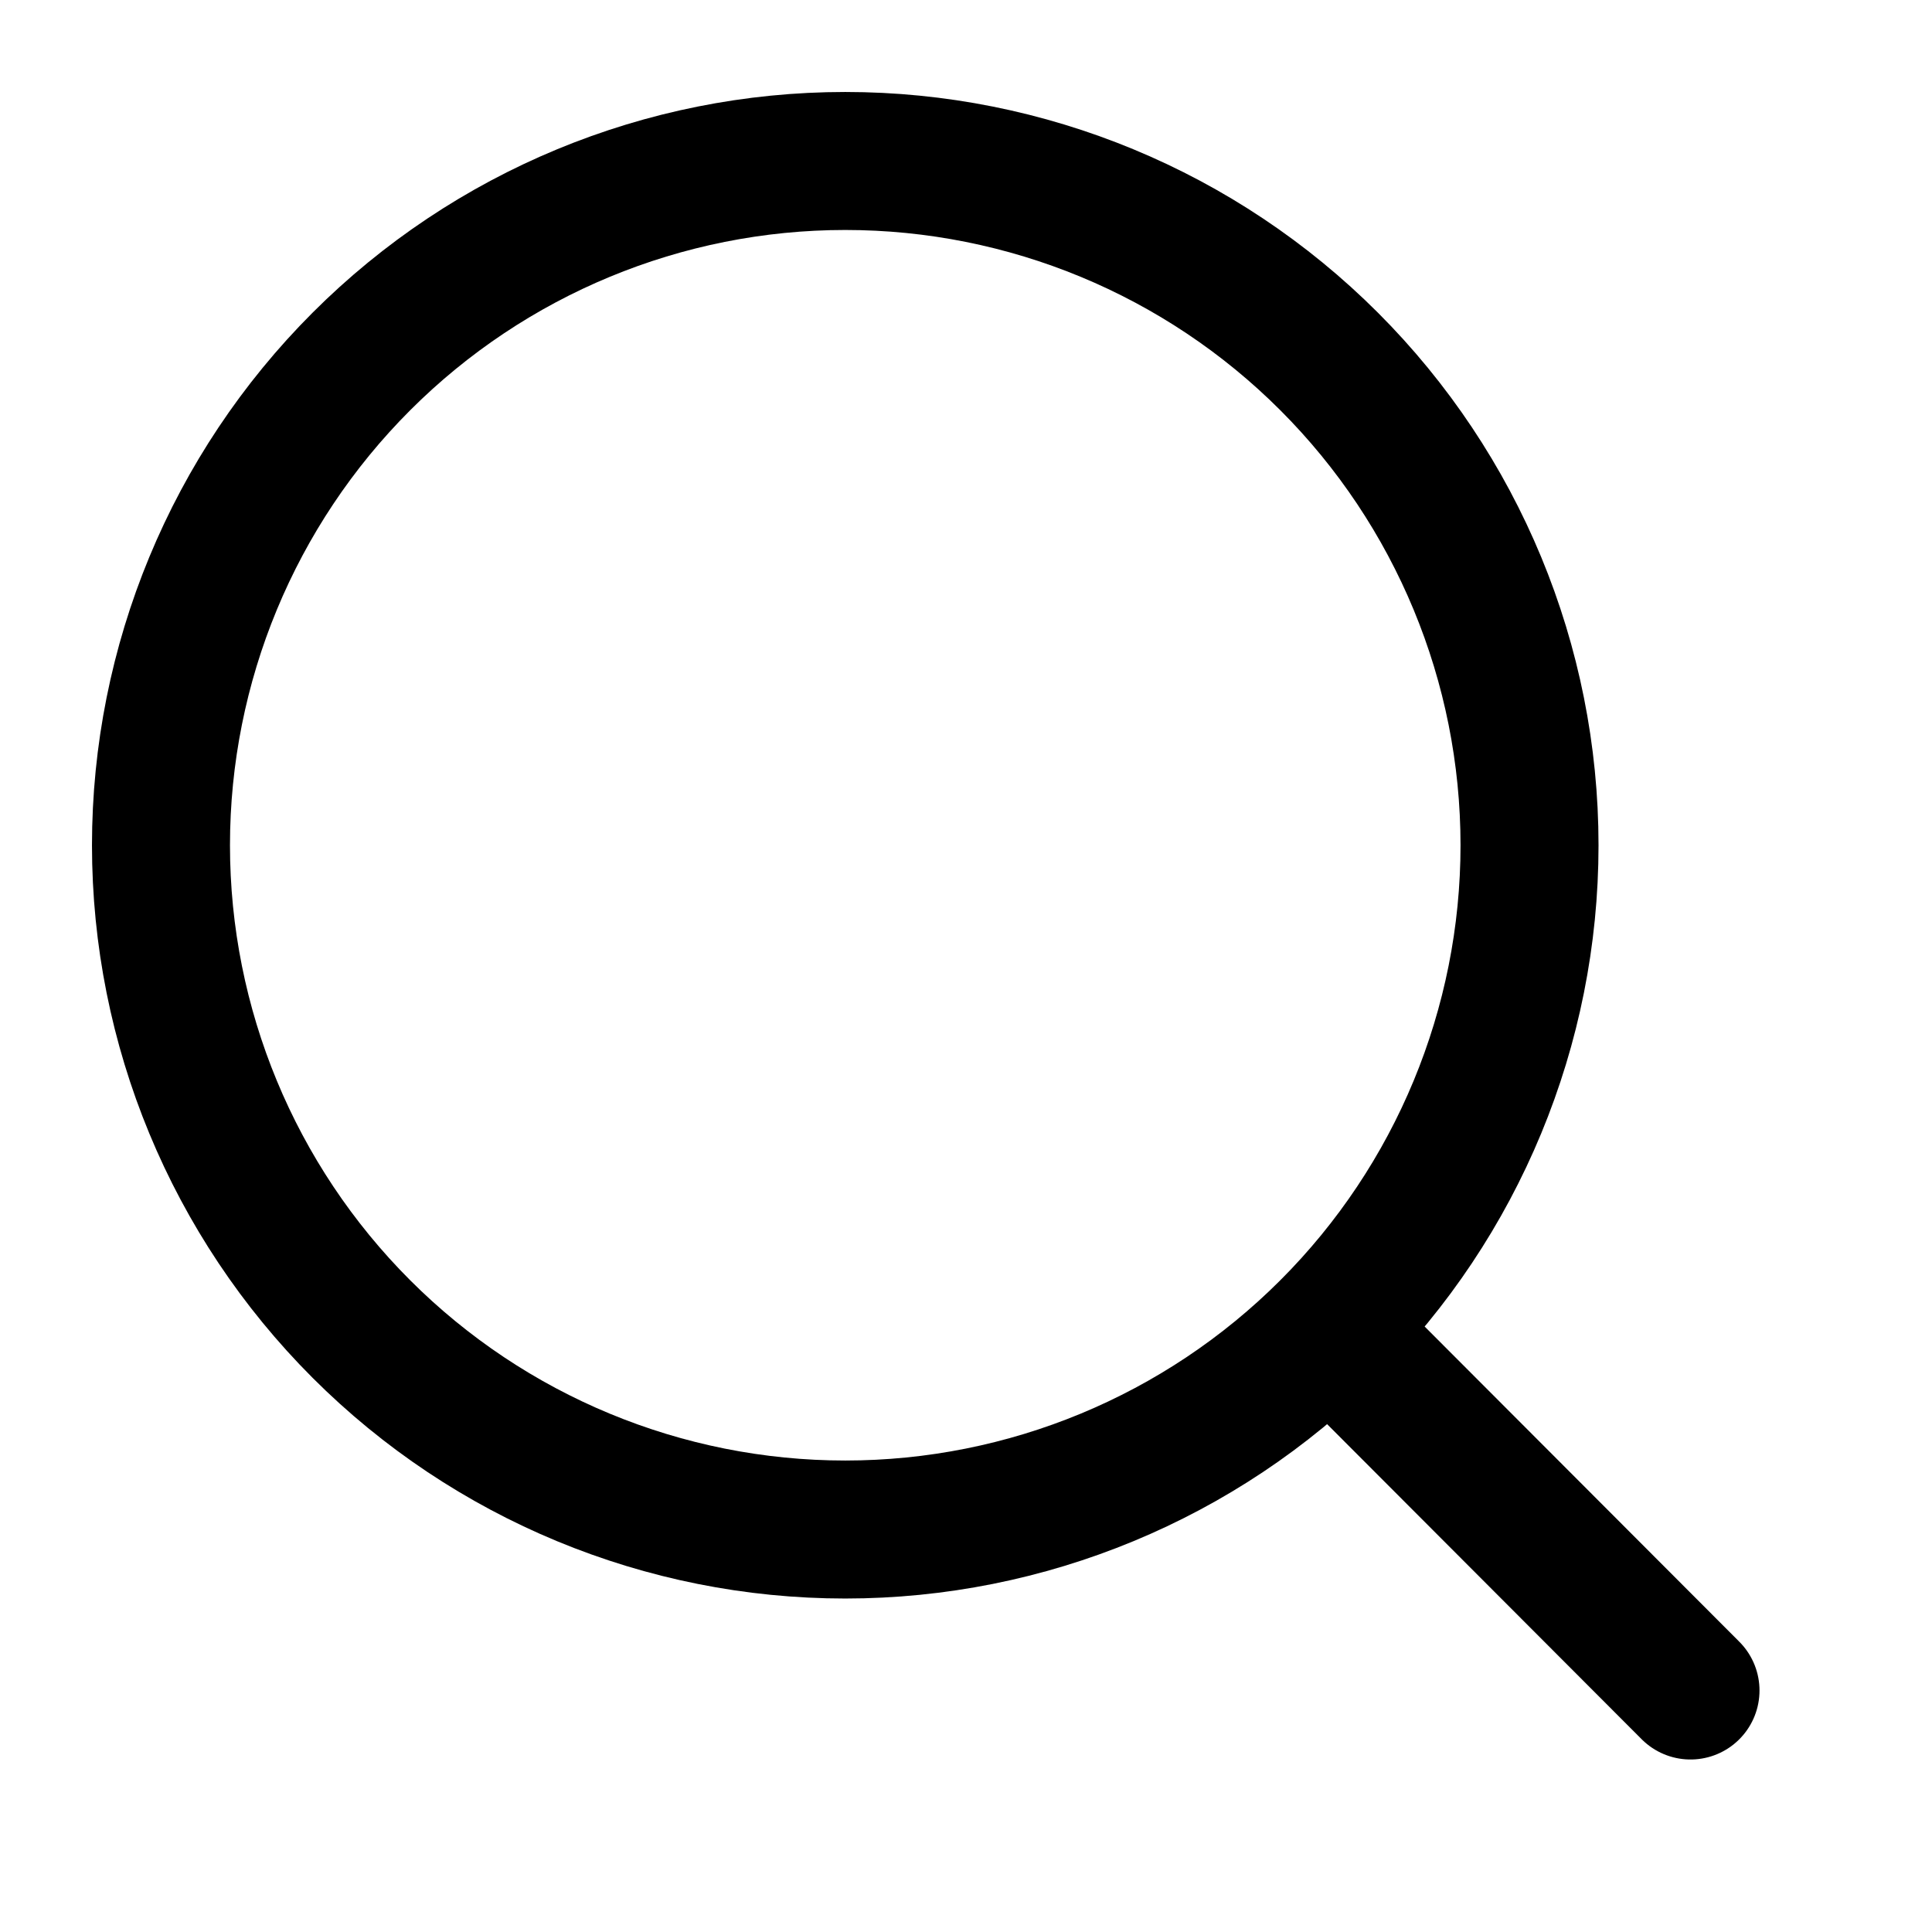
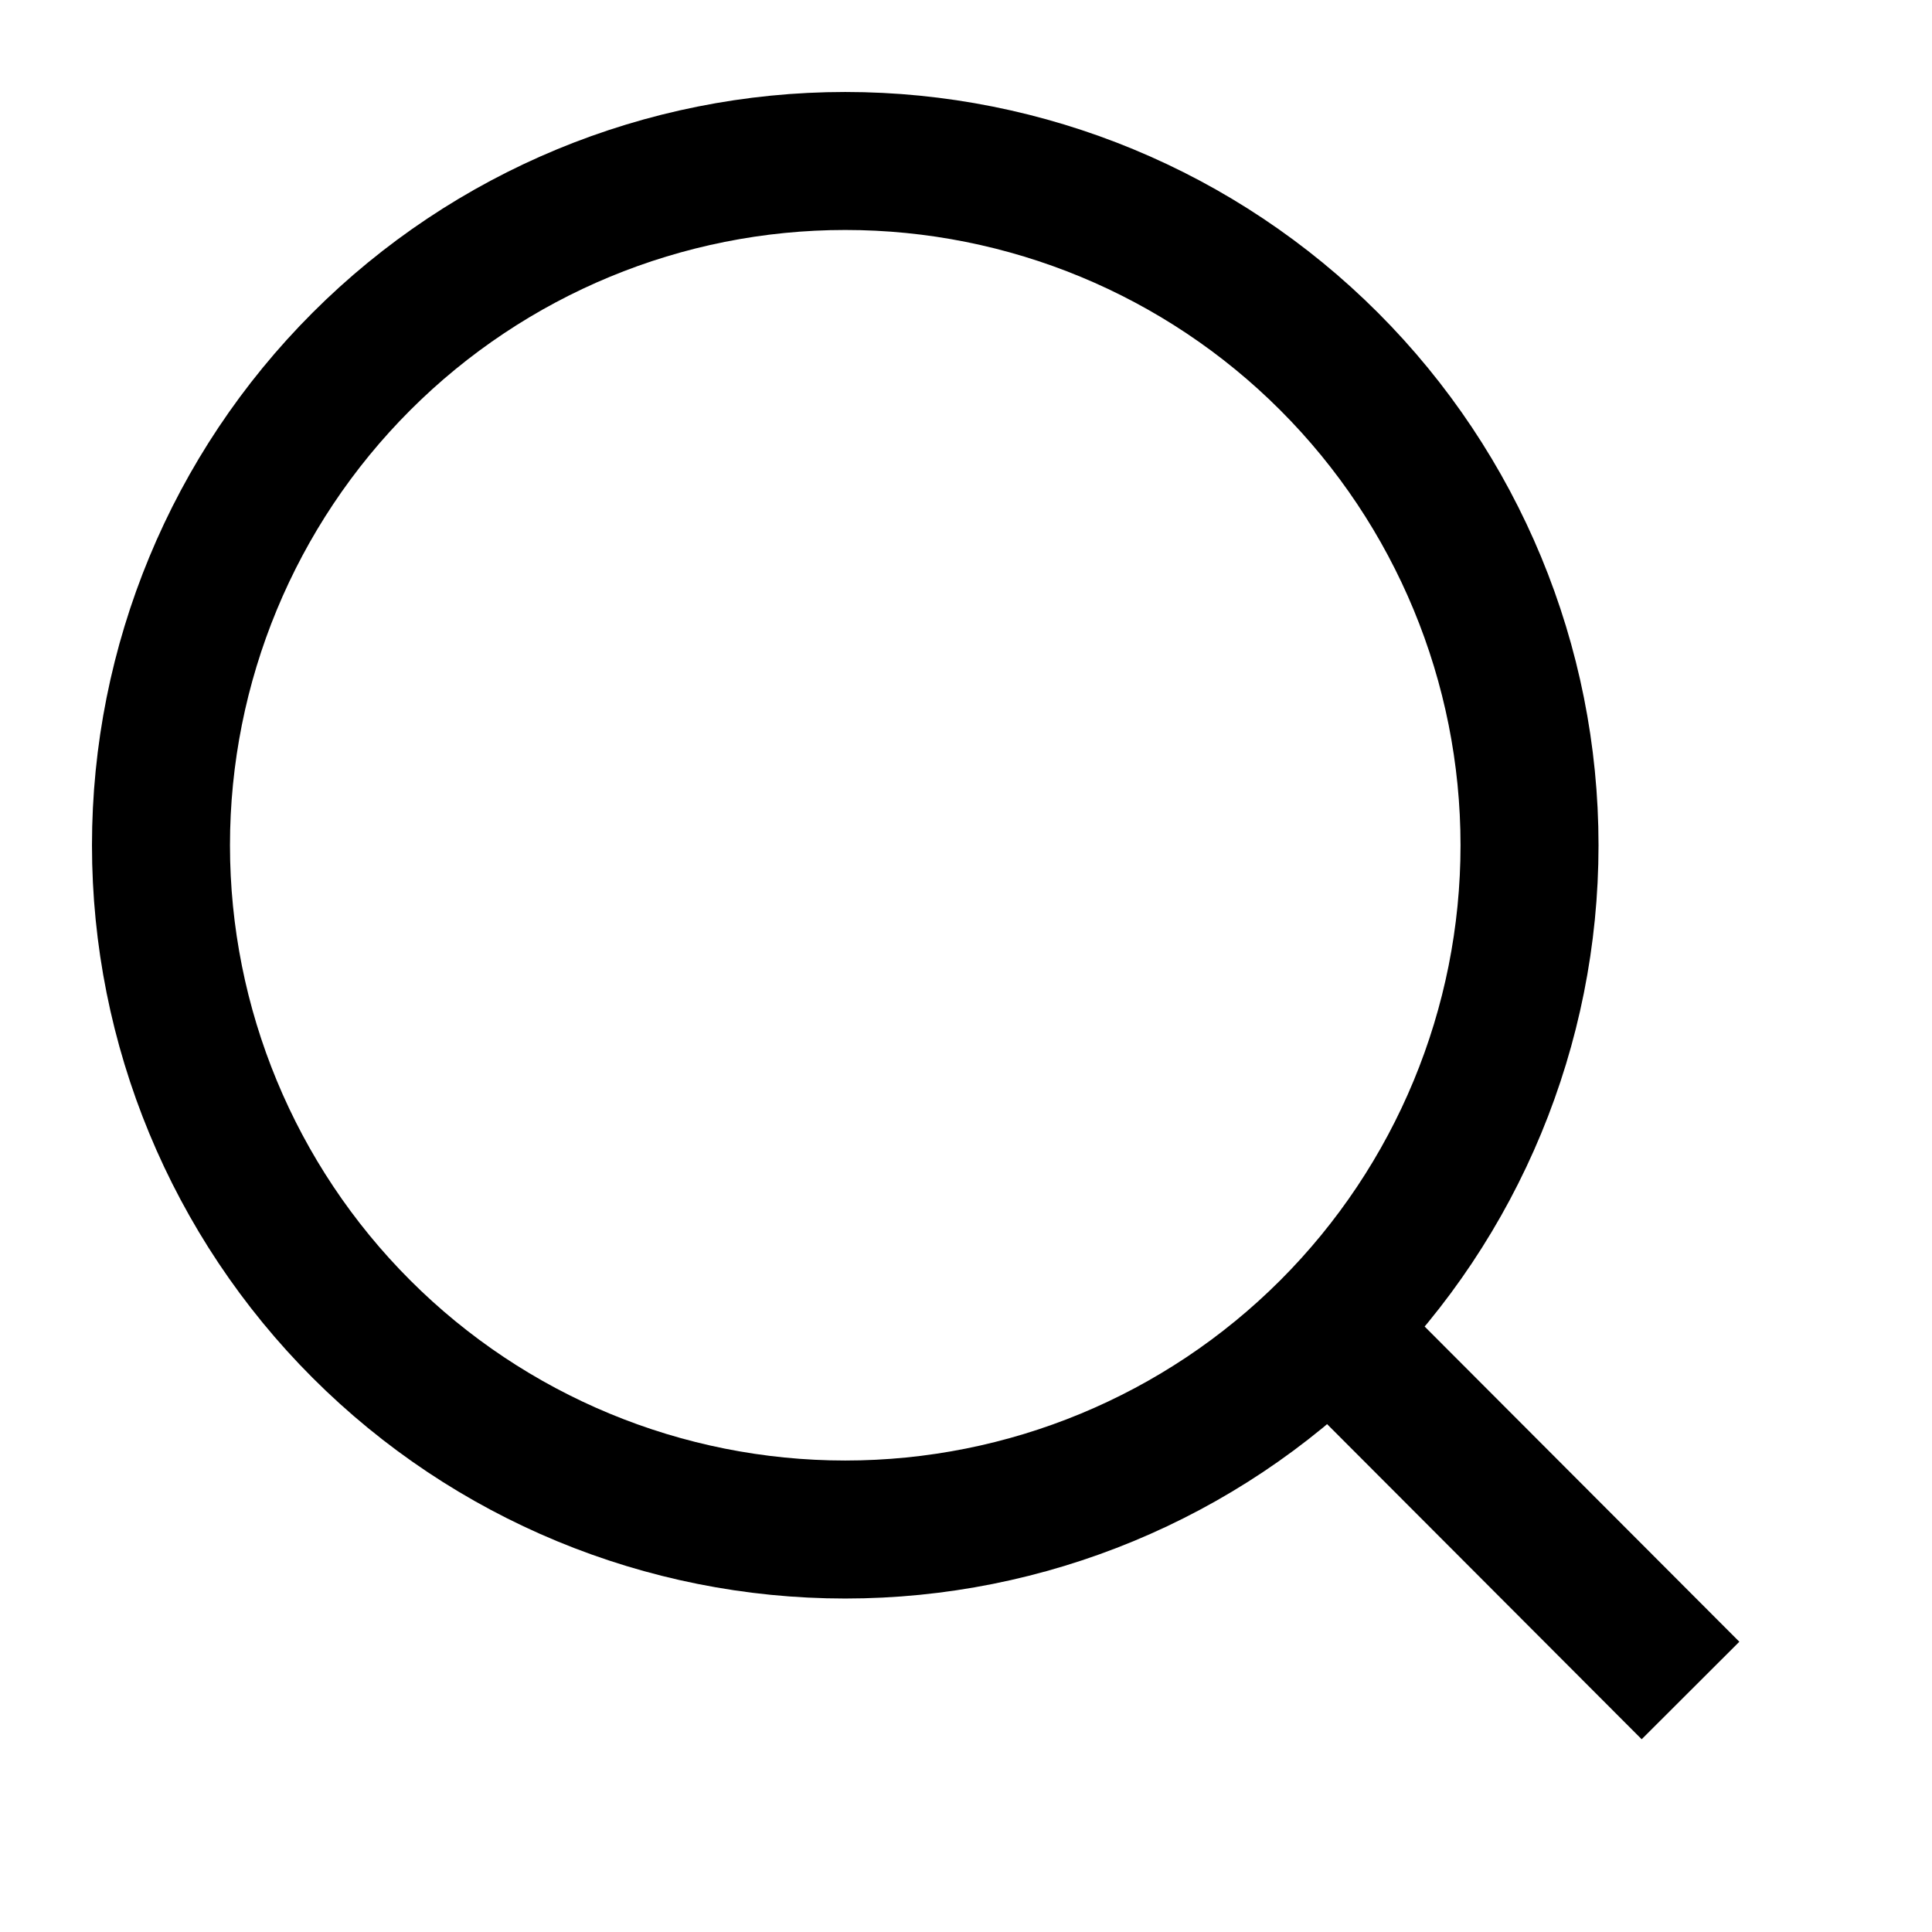
<svg xmlns="http://www.w3.org/2000/svg" width="28" height="28" viewBox="0 0 28 28" fill="none">
-   <path d="M24.5 24.5L19.266 19.257M22.167 12.25C22.167 14.88 21.122 17.402 19.262 19.262C17.402 21.122 14.88 22.167 12.25 22.167C9.62 22.167 7.098 21.122 5.238 19.262C3.378 17.402 2.333 14.88 2.333 12.25C2.333 9.62 3.378 7.098 5.238 5.238C7.098 3.378 9.62 2.333 12.25 2.333C14.88 2.333 17.402 3.378 19.262 5.238C21.122 7.098 22.167 9.62 22.167 12.25V12.25Z" stroke="black" stroke-width="2" stroke-linecap="round" />
+   <path d="M24.5 24.5L19.266 19.257M22.167 12.25C22.167 14.88 21.122 17.402 19.262 19.262C17.402 21.122 14.88 22.167 12.25 22.167C9.62 22.167 7.098 21.122 5.238 19.262C3.378 17.402 2.333 14.88 2.333 12.25C2.333 9.62 3.378 7.098 5.238 5.238C7.098 3.378 9.62 2.333 12.25 2.333C14.88 2.333 17.402 3.378 19.262 5.238C21.122 7.098 22.167 9.62 22.167 12.25V12.25Z" stroke="black" stroke-width="2" strokeLinecap="round" />
</svg>
